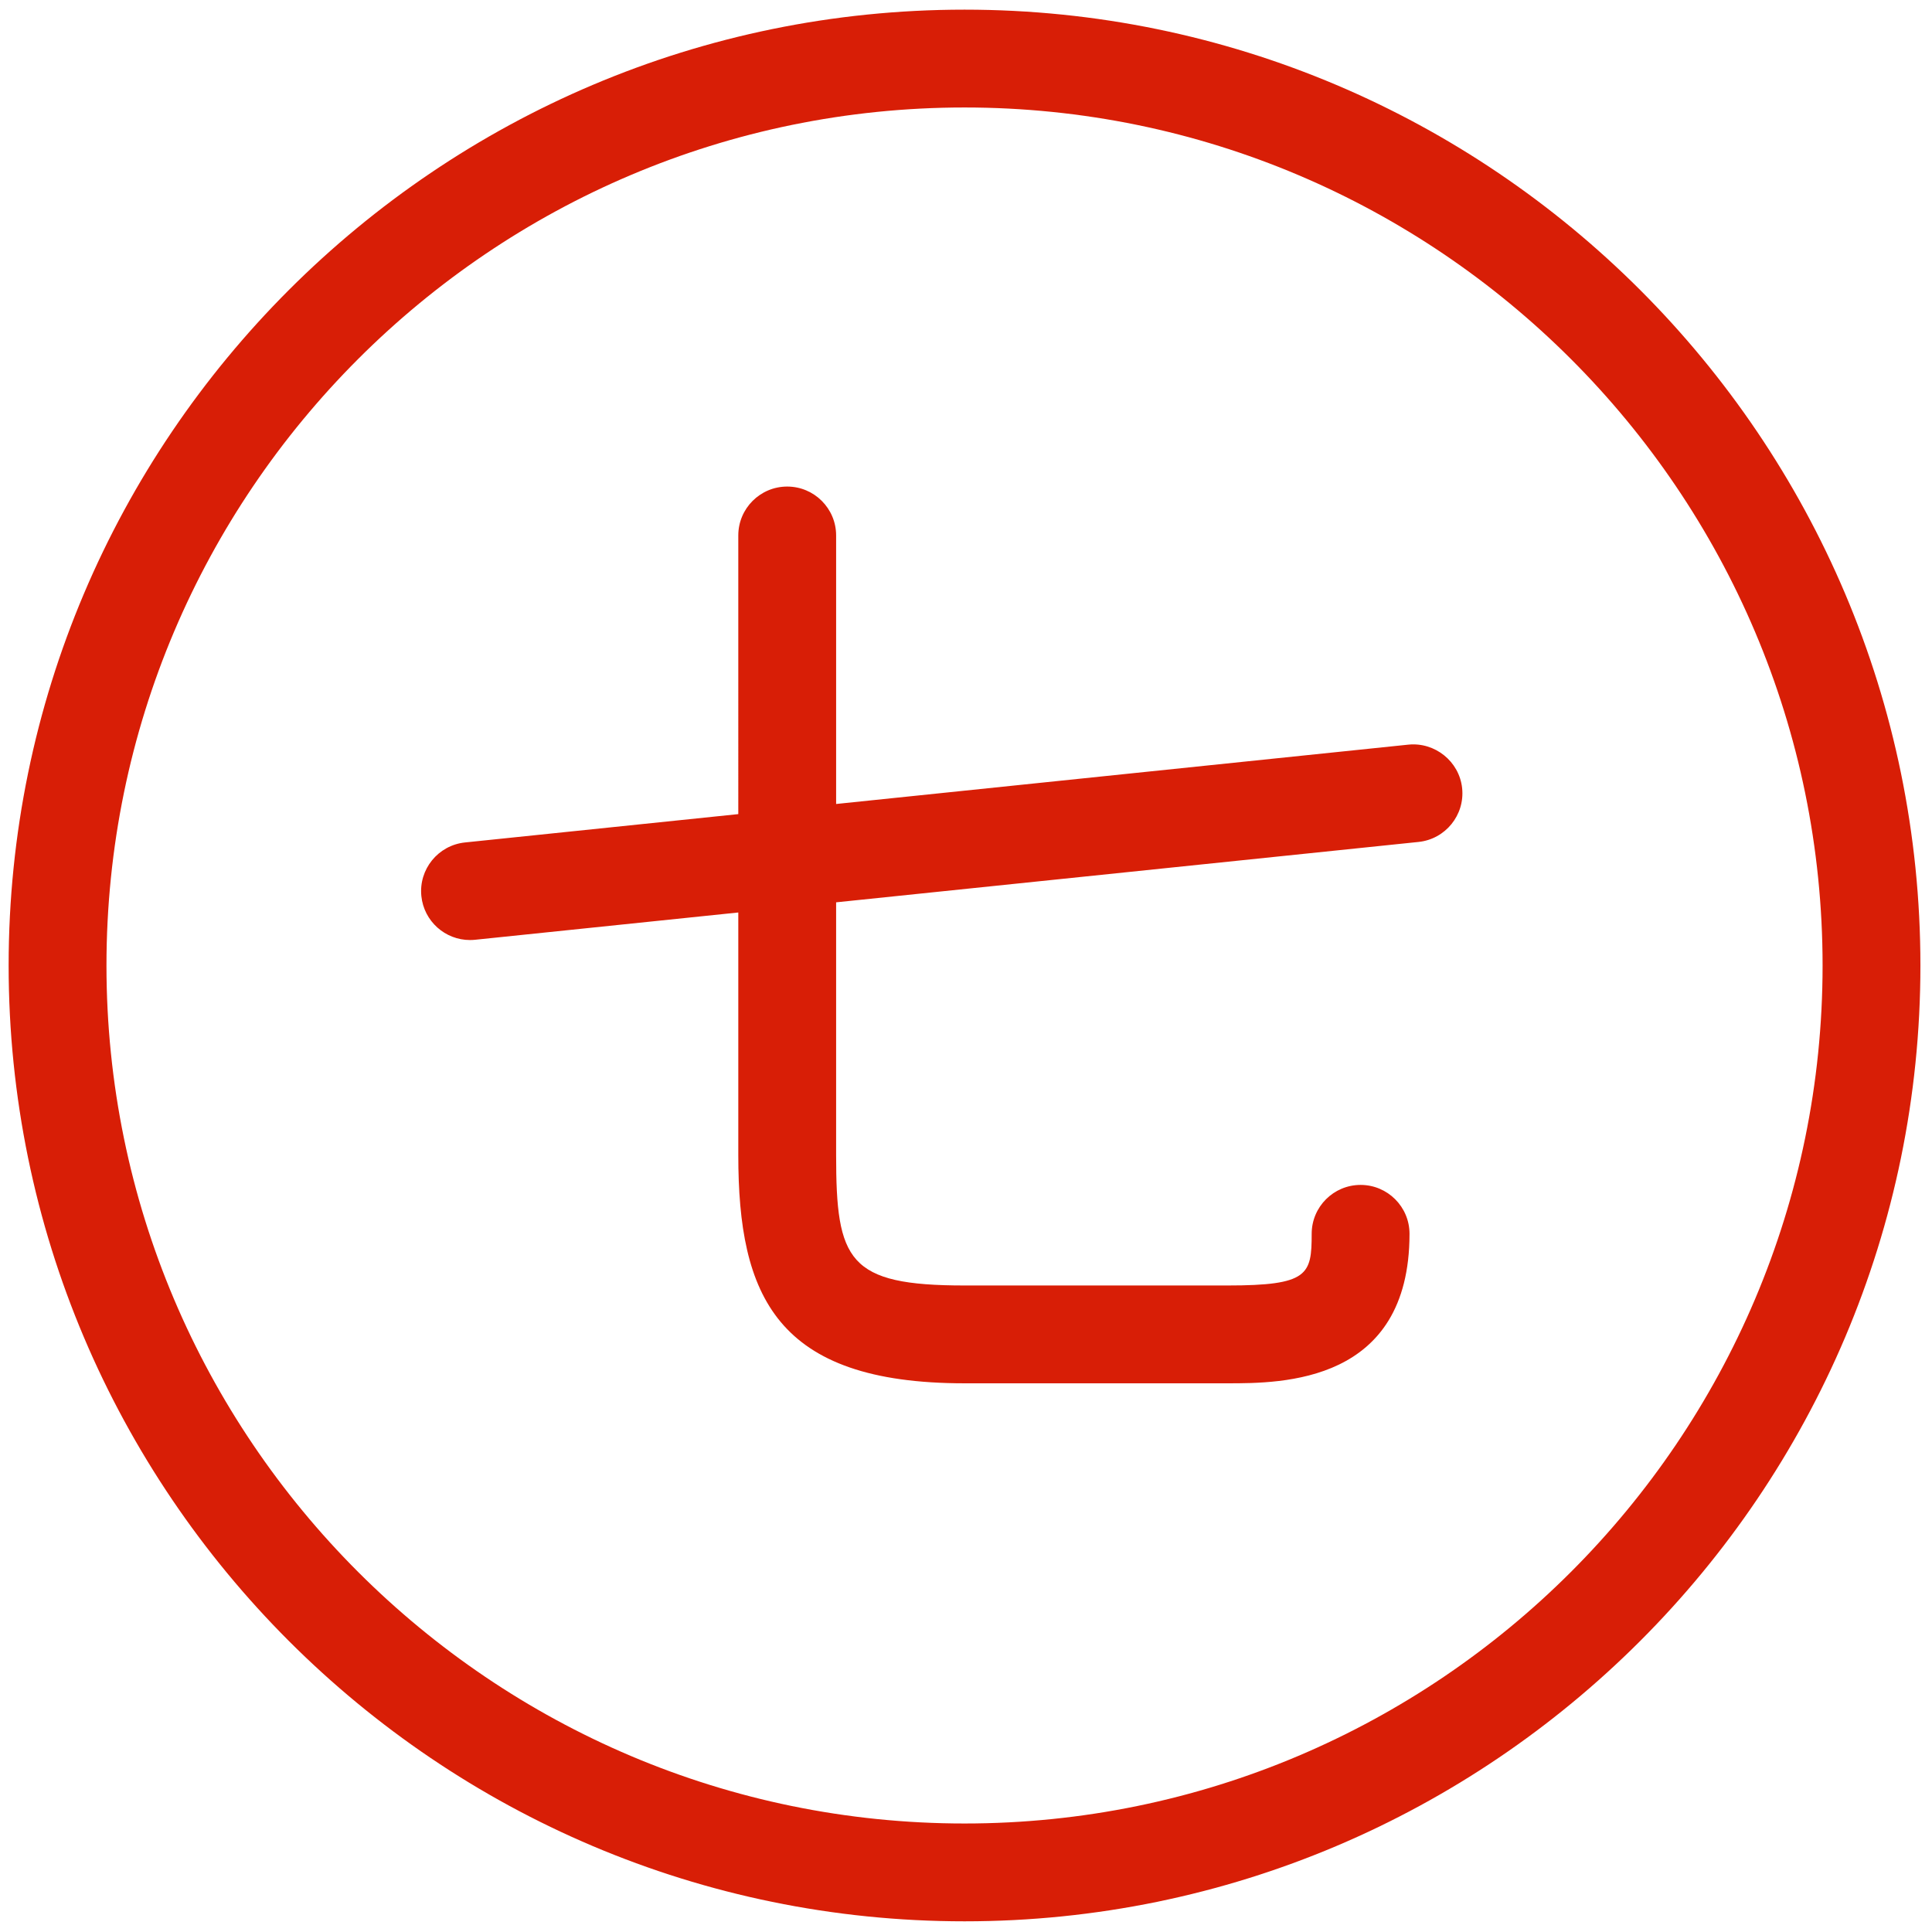
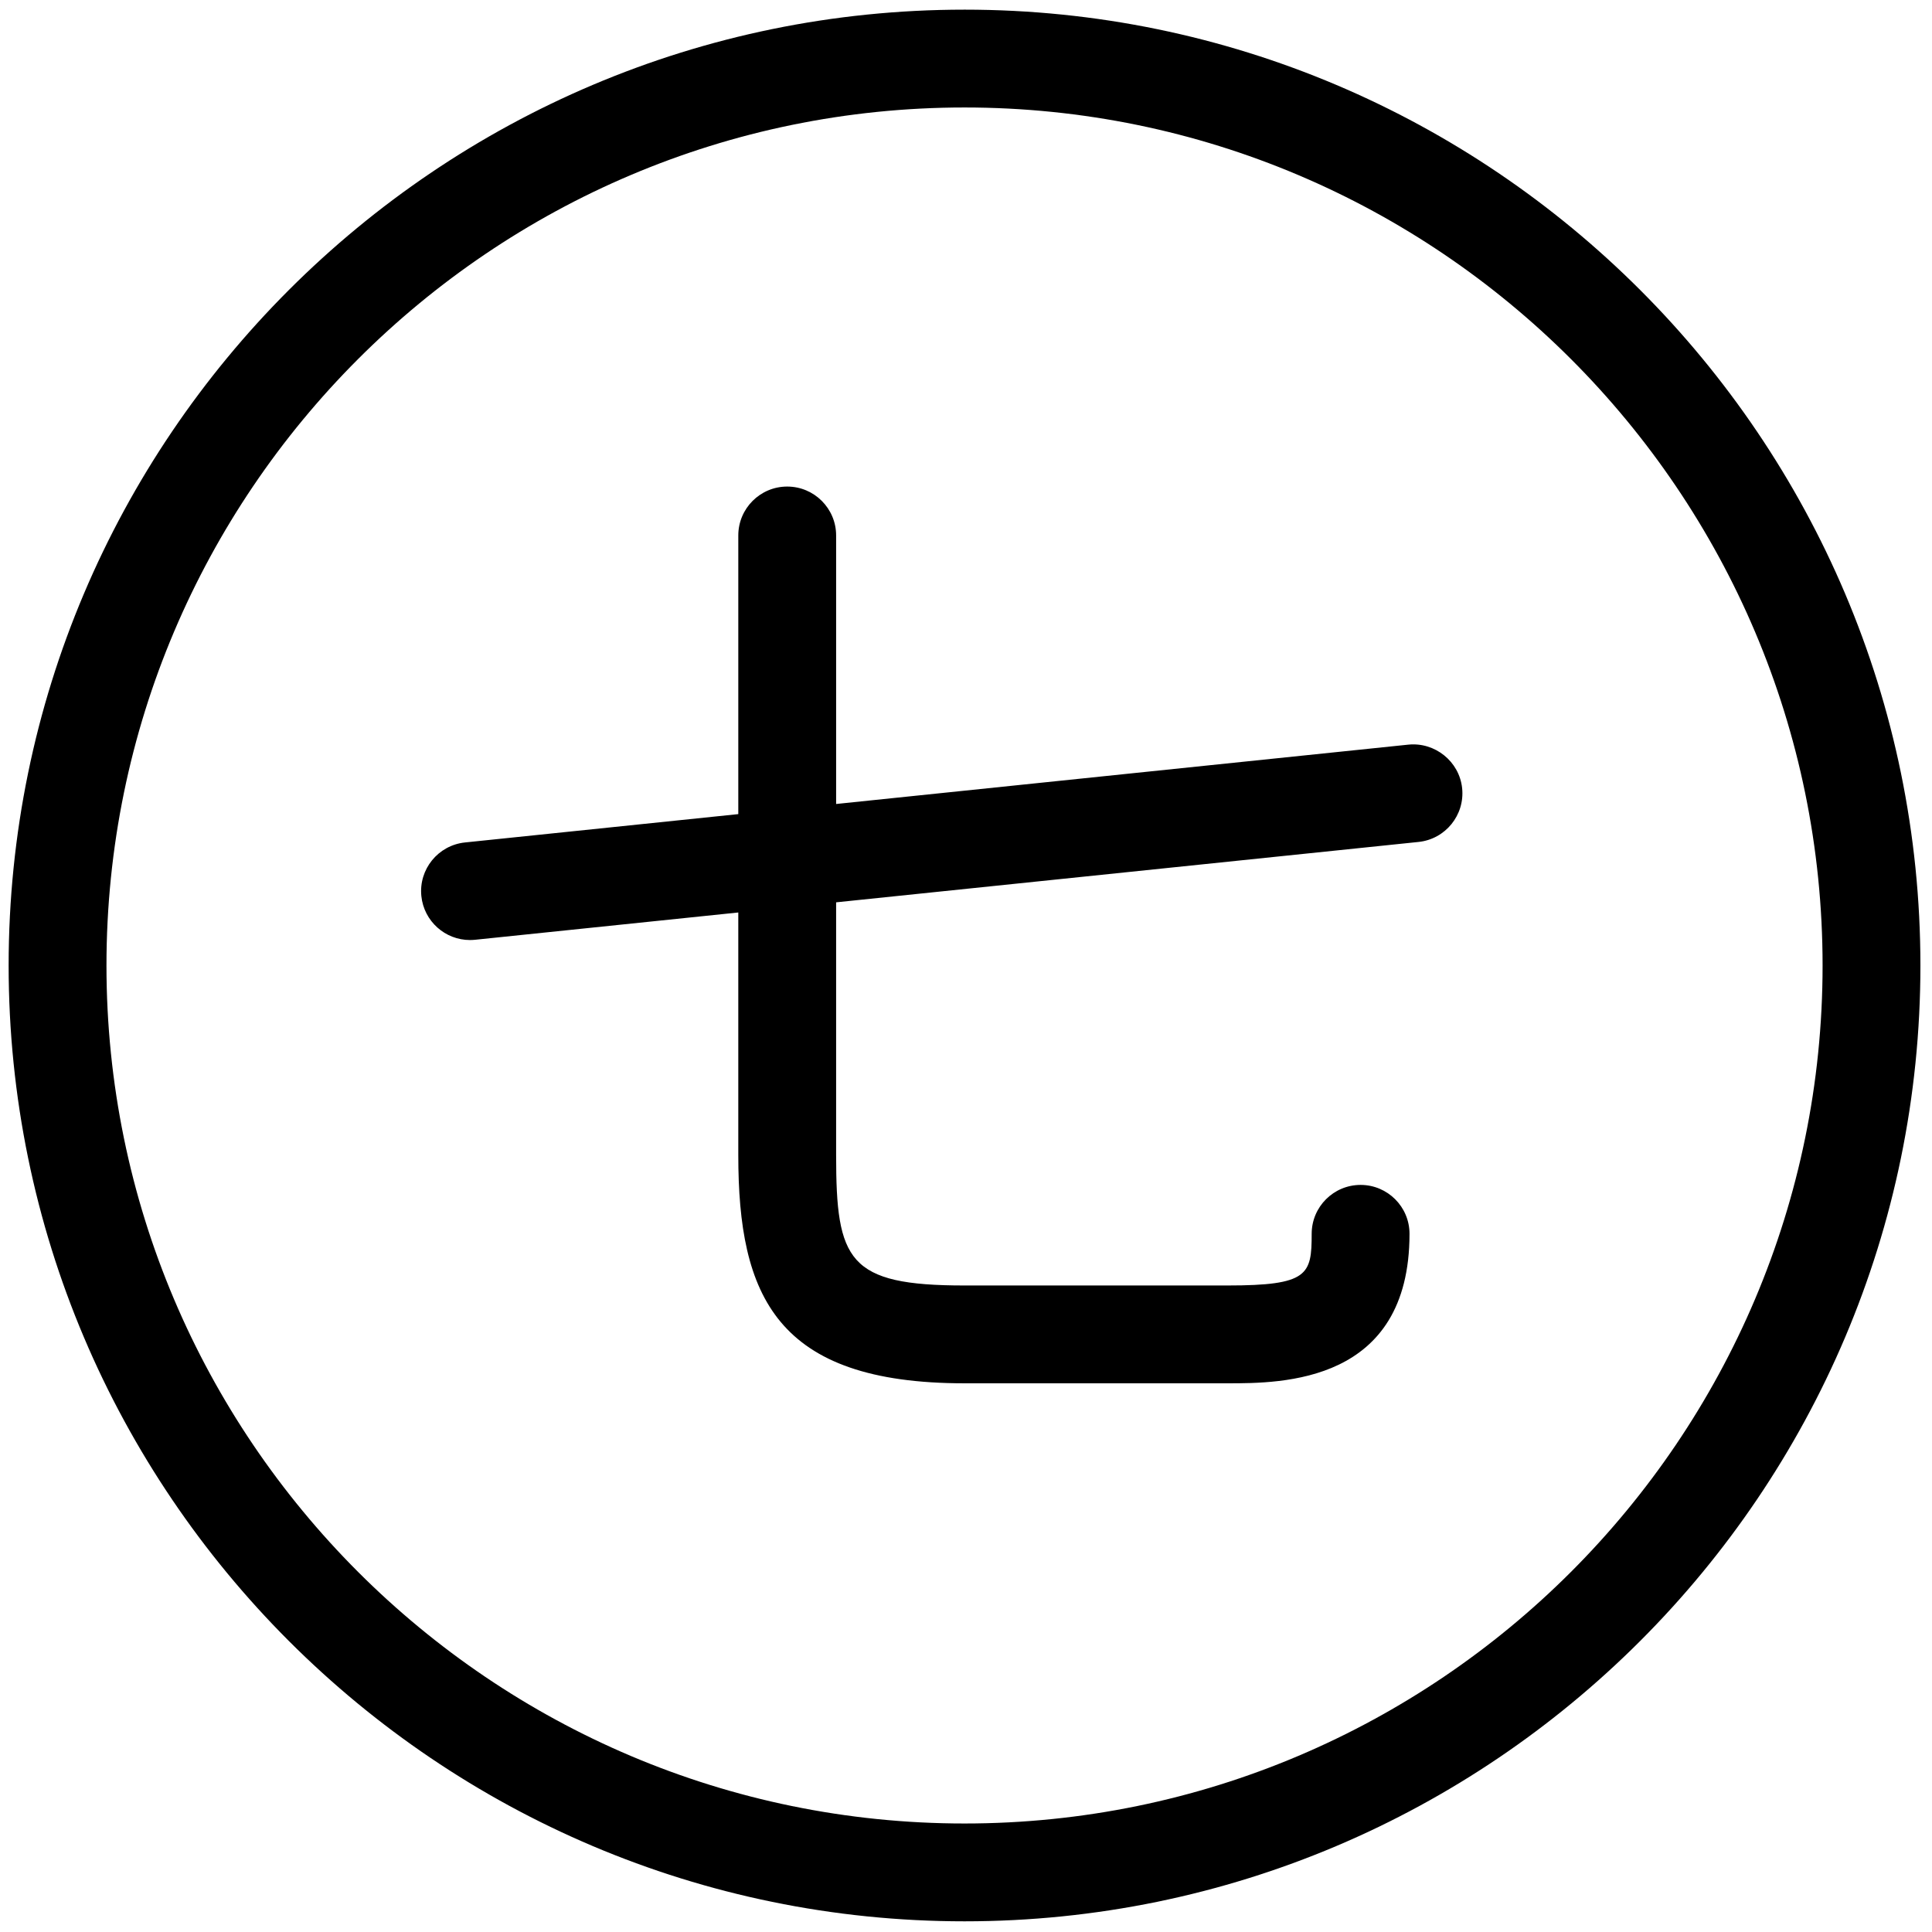
- <svg xmlns="http://www.w3.org/2000/svg" t="1576038661525" class="icon" viewBox="0 0 1024 1024" version="1.1" p-id="20556" width="200" height="200">
+ <svg xmlns="http://www.w3.org/2000/svg" class="icon" viewBox="0 0 1024 1024" width="200" height="200">
  <defs>
-     <style type="text/css" />
+     <style />
  </defs>
-   <path d="M511.22 5.117C231.854 5.117 4.577 232.384 4.577 511.736c0 279.338 227.276 506.603 506.642 506.603 279.363 0 506.64-227.267 506.64-506.603C1017.86 232.385 790.582 5.117 511.22 5.117zM511.22 966.489c-250.772 0-454.789-204.006-454.789-454.753 0-250.761 204.017-454.769 454.789-454.769 250.77 0 454.788 204.007 454.788 454.769C966.008 762.482 761.99 966.489 511.22 966.489zM746.511 394.67l-303.348 31.462L443.163 283.813c0-14.313-11.614-25.926-25.927-25.926-14.32 0-25.927 11.613-25.927 25.926L391.31 431.498l-144.862 15.022c-14.239 1.485-24.592 14.227-23.117 28.456 1.386 13.333 12.642 23.259 25.758 23.259 0.895 0 1.799-0.051 2.708-0.135l139.513-14.465 0 128.562c0 74.685 20.054 120.984 119.894 120.984l139.367 0c28.883 0 96.5 0 96.5-79.226 0-14.313-11.613-25.925-25.927-25.925s-25.928 11.612-25.928 25.925c0 21.706-1.769 27.378-44.646 27.378L511.202 681.332c-61.762 0-68.04-13.098-68.04-69.136L443.162 478.251l308.685-32.001c14.246-1.485 24.591-14.229 23.12-28.458C773.485 403.548 760.539 393.268 746.511 394.67z" p-id="20557" fill="#d81e06" />
+   <path d="M511.22 5.117C231.854 5.117 4.577 232.384 4.577 511.736c0 279.338 227.277 506.603 506.643 506.603 279.362 0 506.64-227.267 506.64-506.603 0-279.351-227.278-506.62-506.64-506.62zm0 961.372c-250.773 0-454.79-204.006-454.79-454.753 0-250.761 204.017-454.769 454.79-454.769 250.77 0 454.788 204.008 454.788 454.769 0 250.746-204.018 454.753-454.788 454.753zm235.29-571.82l-303.347 31.462V283.813c0-14.313-11.614-25.926-25.927-25.926-14.32 0-25.926 11.613-25.926 25.926v147.685L246.448 446.52c-14.24 1.485-24.592 14.227-23.118 28.456 1.386 13.333 12.643 23.259 25.758 23.259.895 0 1.8-.052 2.708-.135l139.513-14.466v128.562c0 74.685 20.053 120.985 119.894 120.985H650.57c28.883 0 96.5 0 96.5-79.227 0-14.313-11.613-25.925-25.927-25.925s-25.927 11.612-25.927 25.925c0 21.707-1.77 27.378-44.646 27.378H511.202c-61.762 0-68.04-13.098-68.04-69.136V478.251l308.685-32c14.246-1.485 24.59-14.23 23.12-28.459-1.482-14.244-14.428-24.524-28.456-23.122z" />
</svg>
